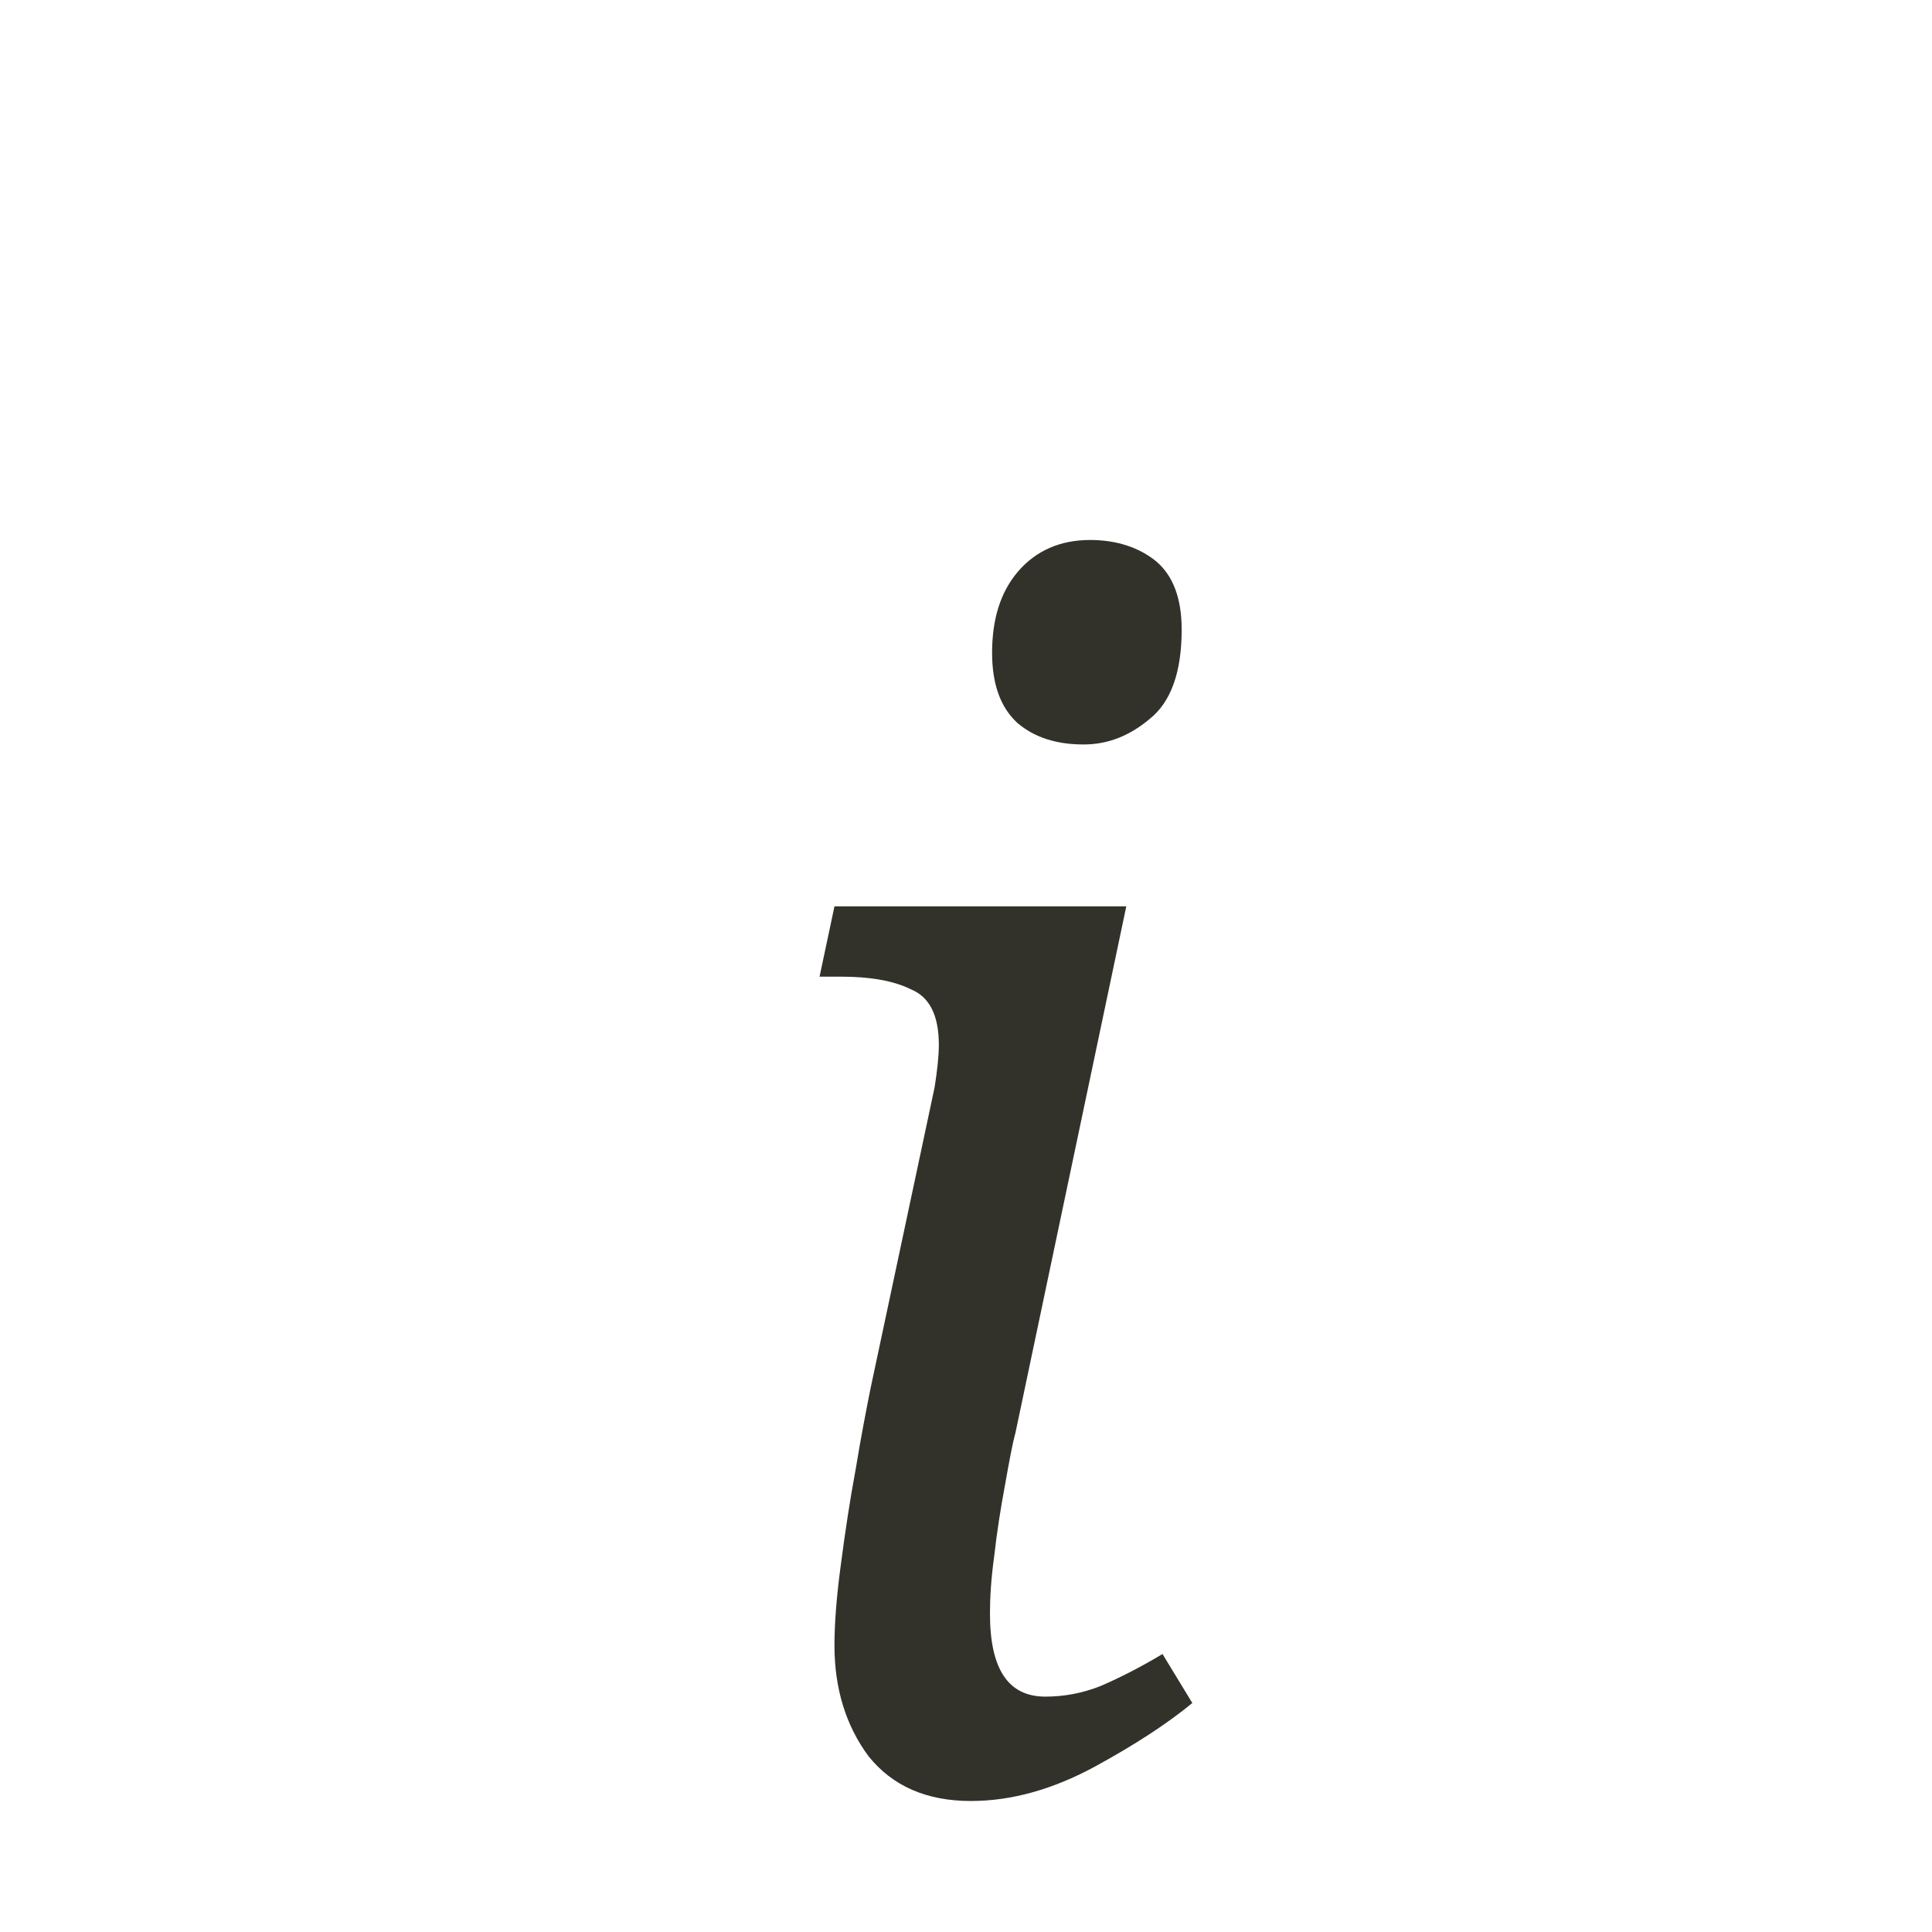
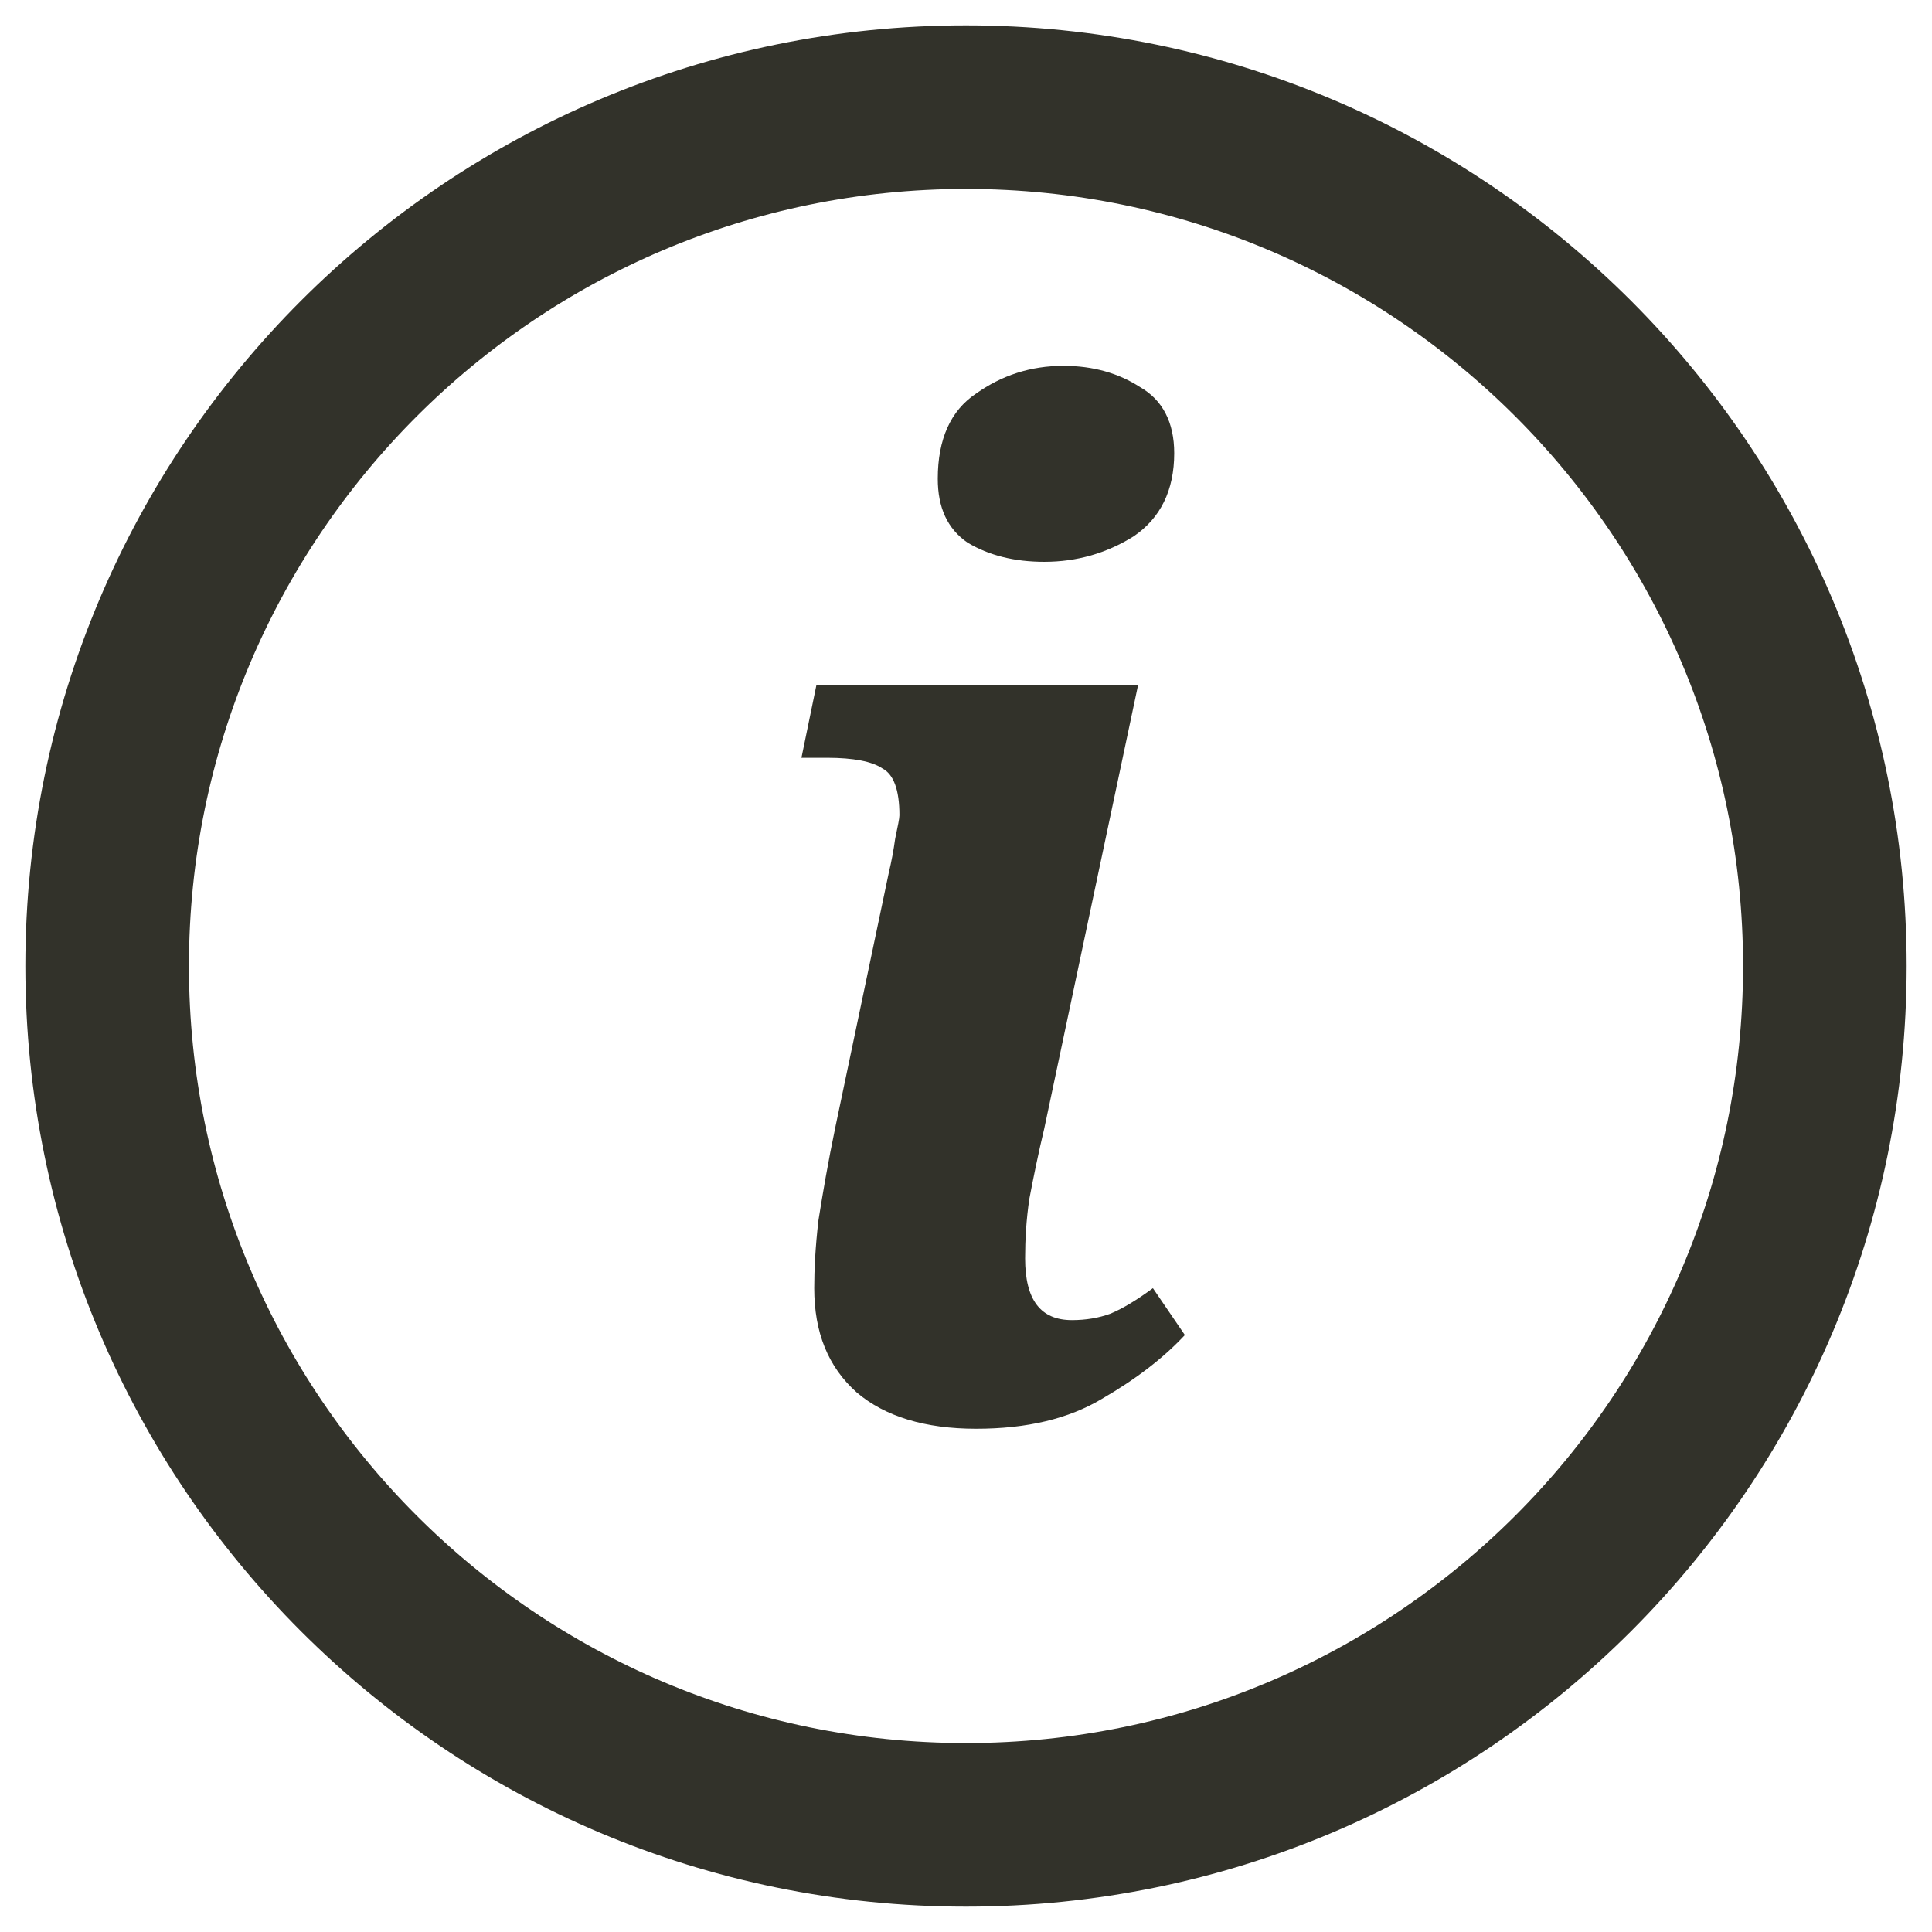
<svg xmlns="http://www.w3.org/2000/svg" viewBox="4.914 4.914 14.172 14.172">
  <defs>
    <style>
-       .info-text { font-size="20" font-weight: 600; fill: #32322a; font-style: italic; }
+       .info-circle { fill: none; stroke: #32322a; stroke-width: 1.2; }
+       .info-text { font-size: 10px; font-weight: 600; fill: #32322a; font-style: italic; }
    </style>
  </defs>
-   <text class="info-text" x="12" y="18" text-anchor="middle" font-family="Georgia, serif">i</text>
+   <circle class="info-circle" cx="12" cy="12" r="6.3" />
+   <text class="info-text" x="12" y="15.3" text-anchor="middle" font-family="Georgia, serif">i</text>
</svg>
